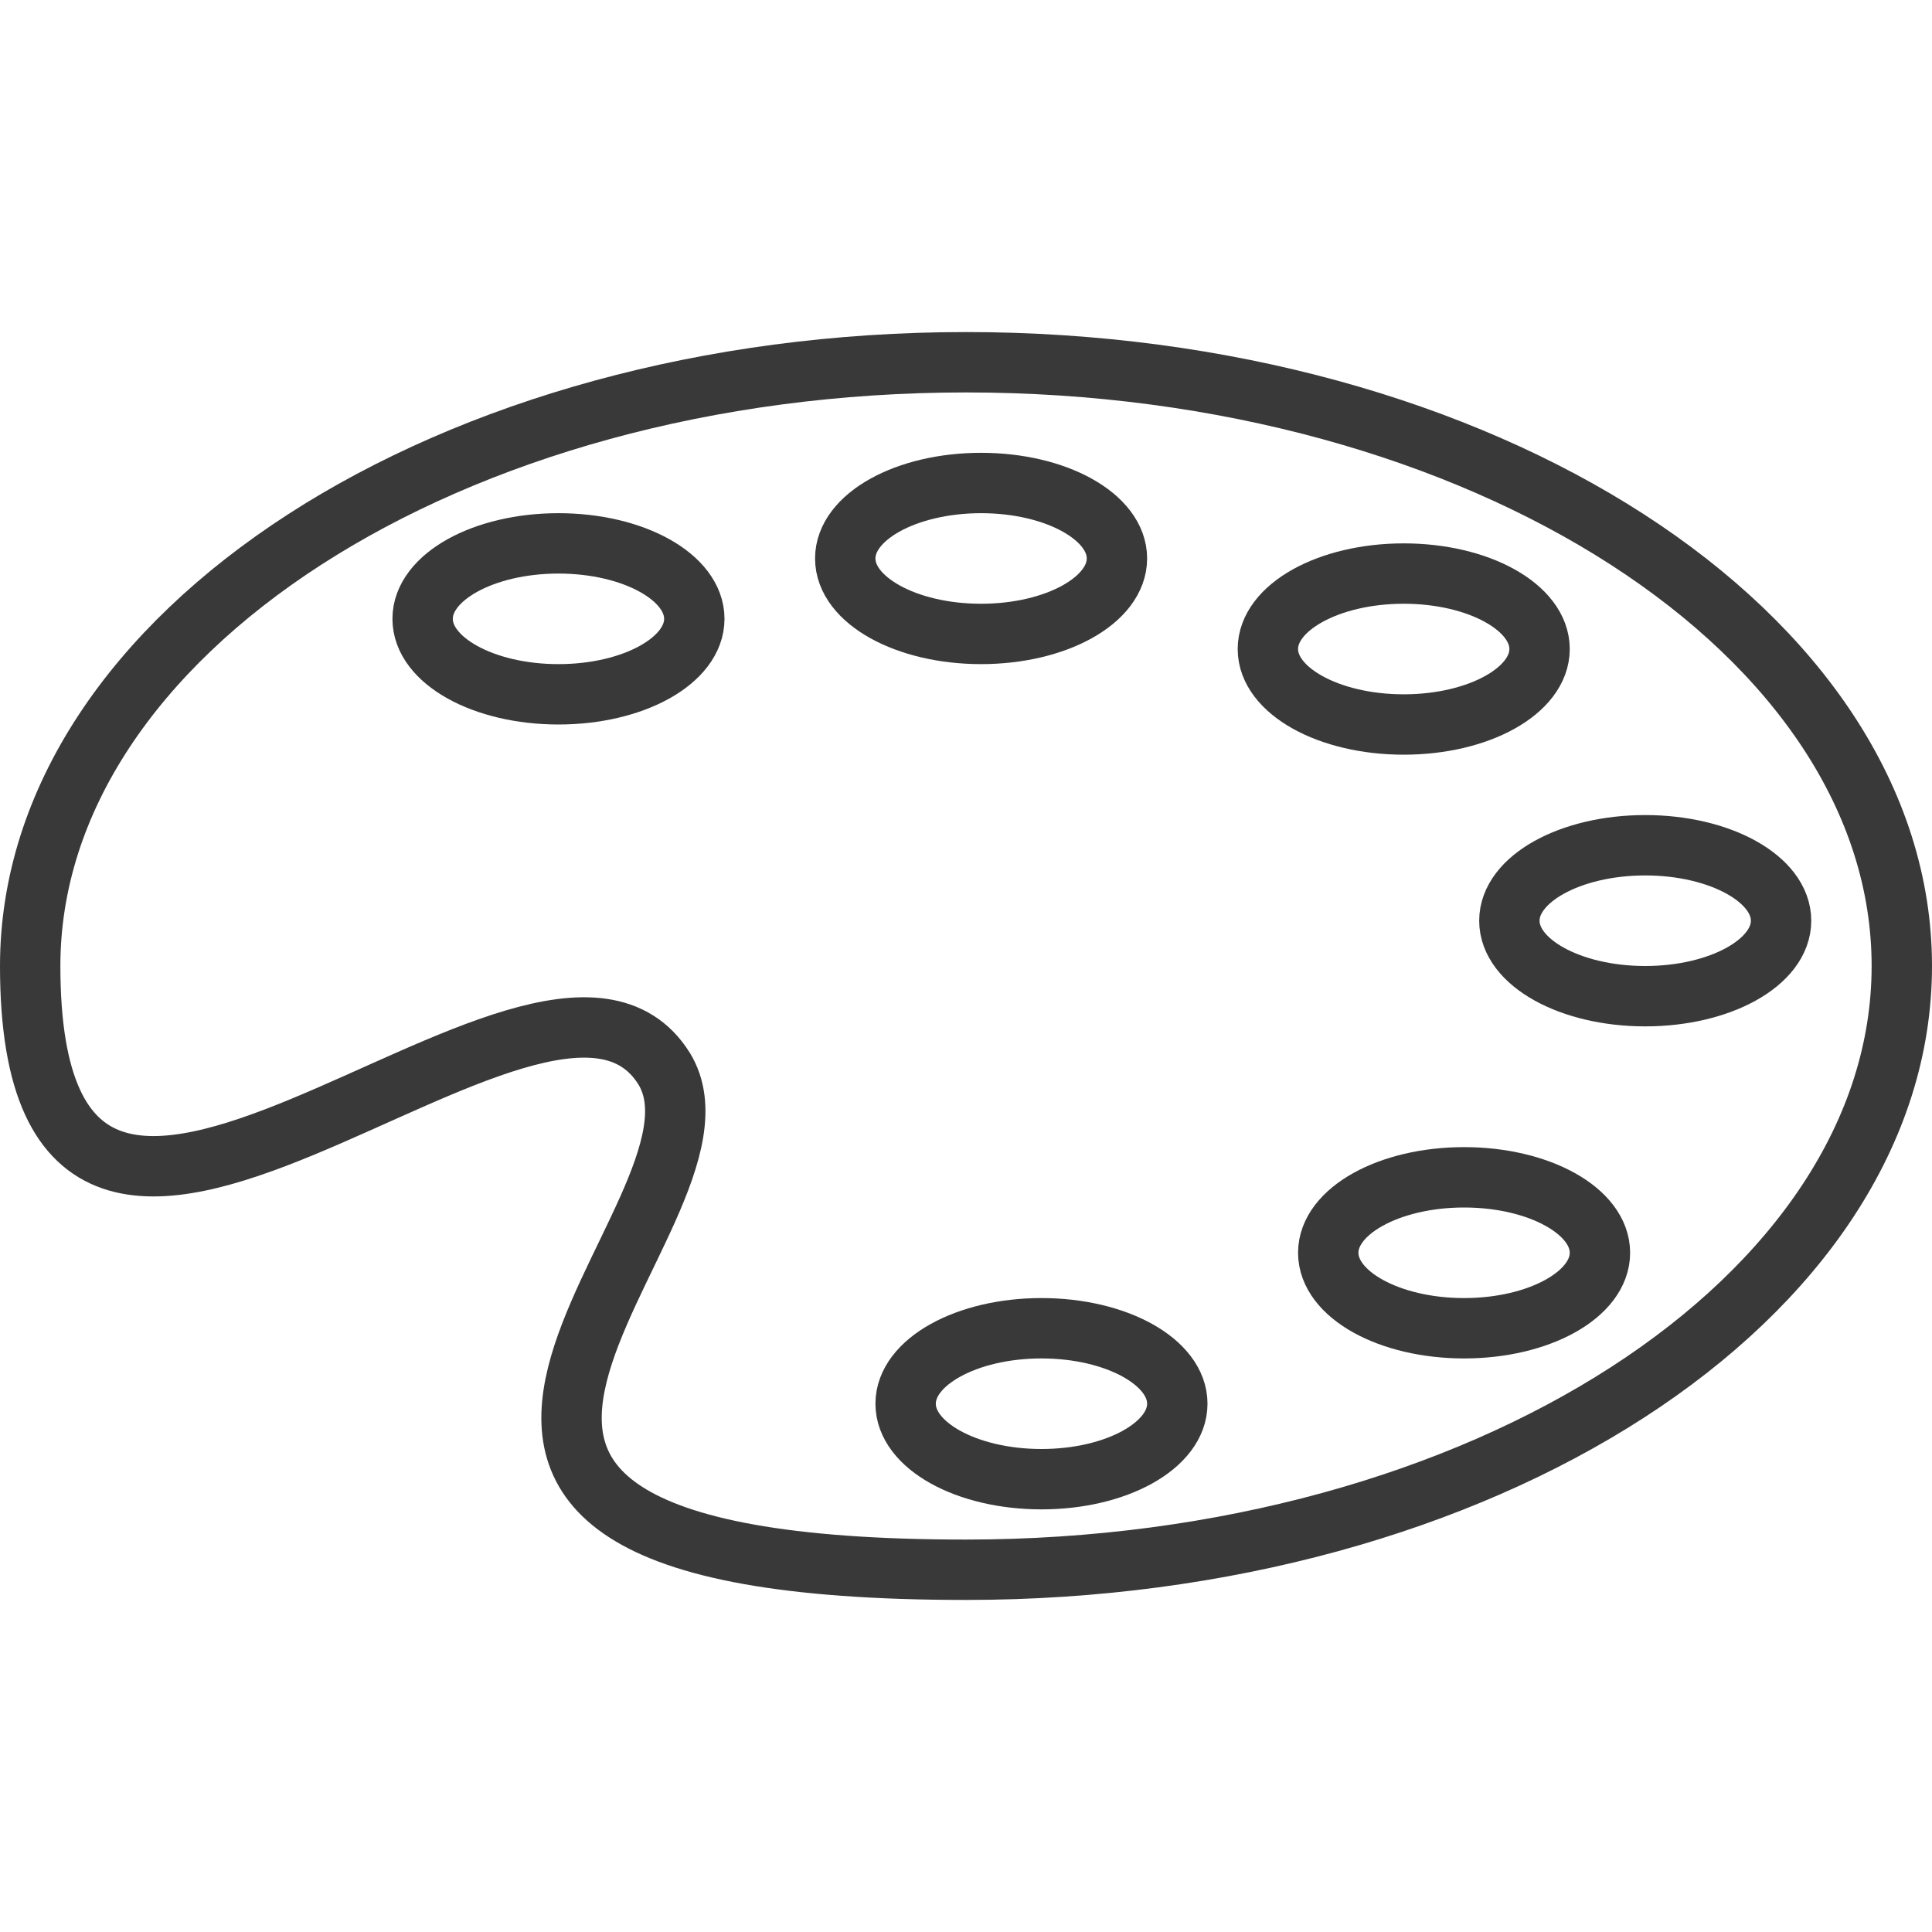
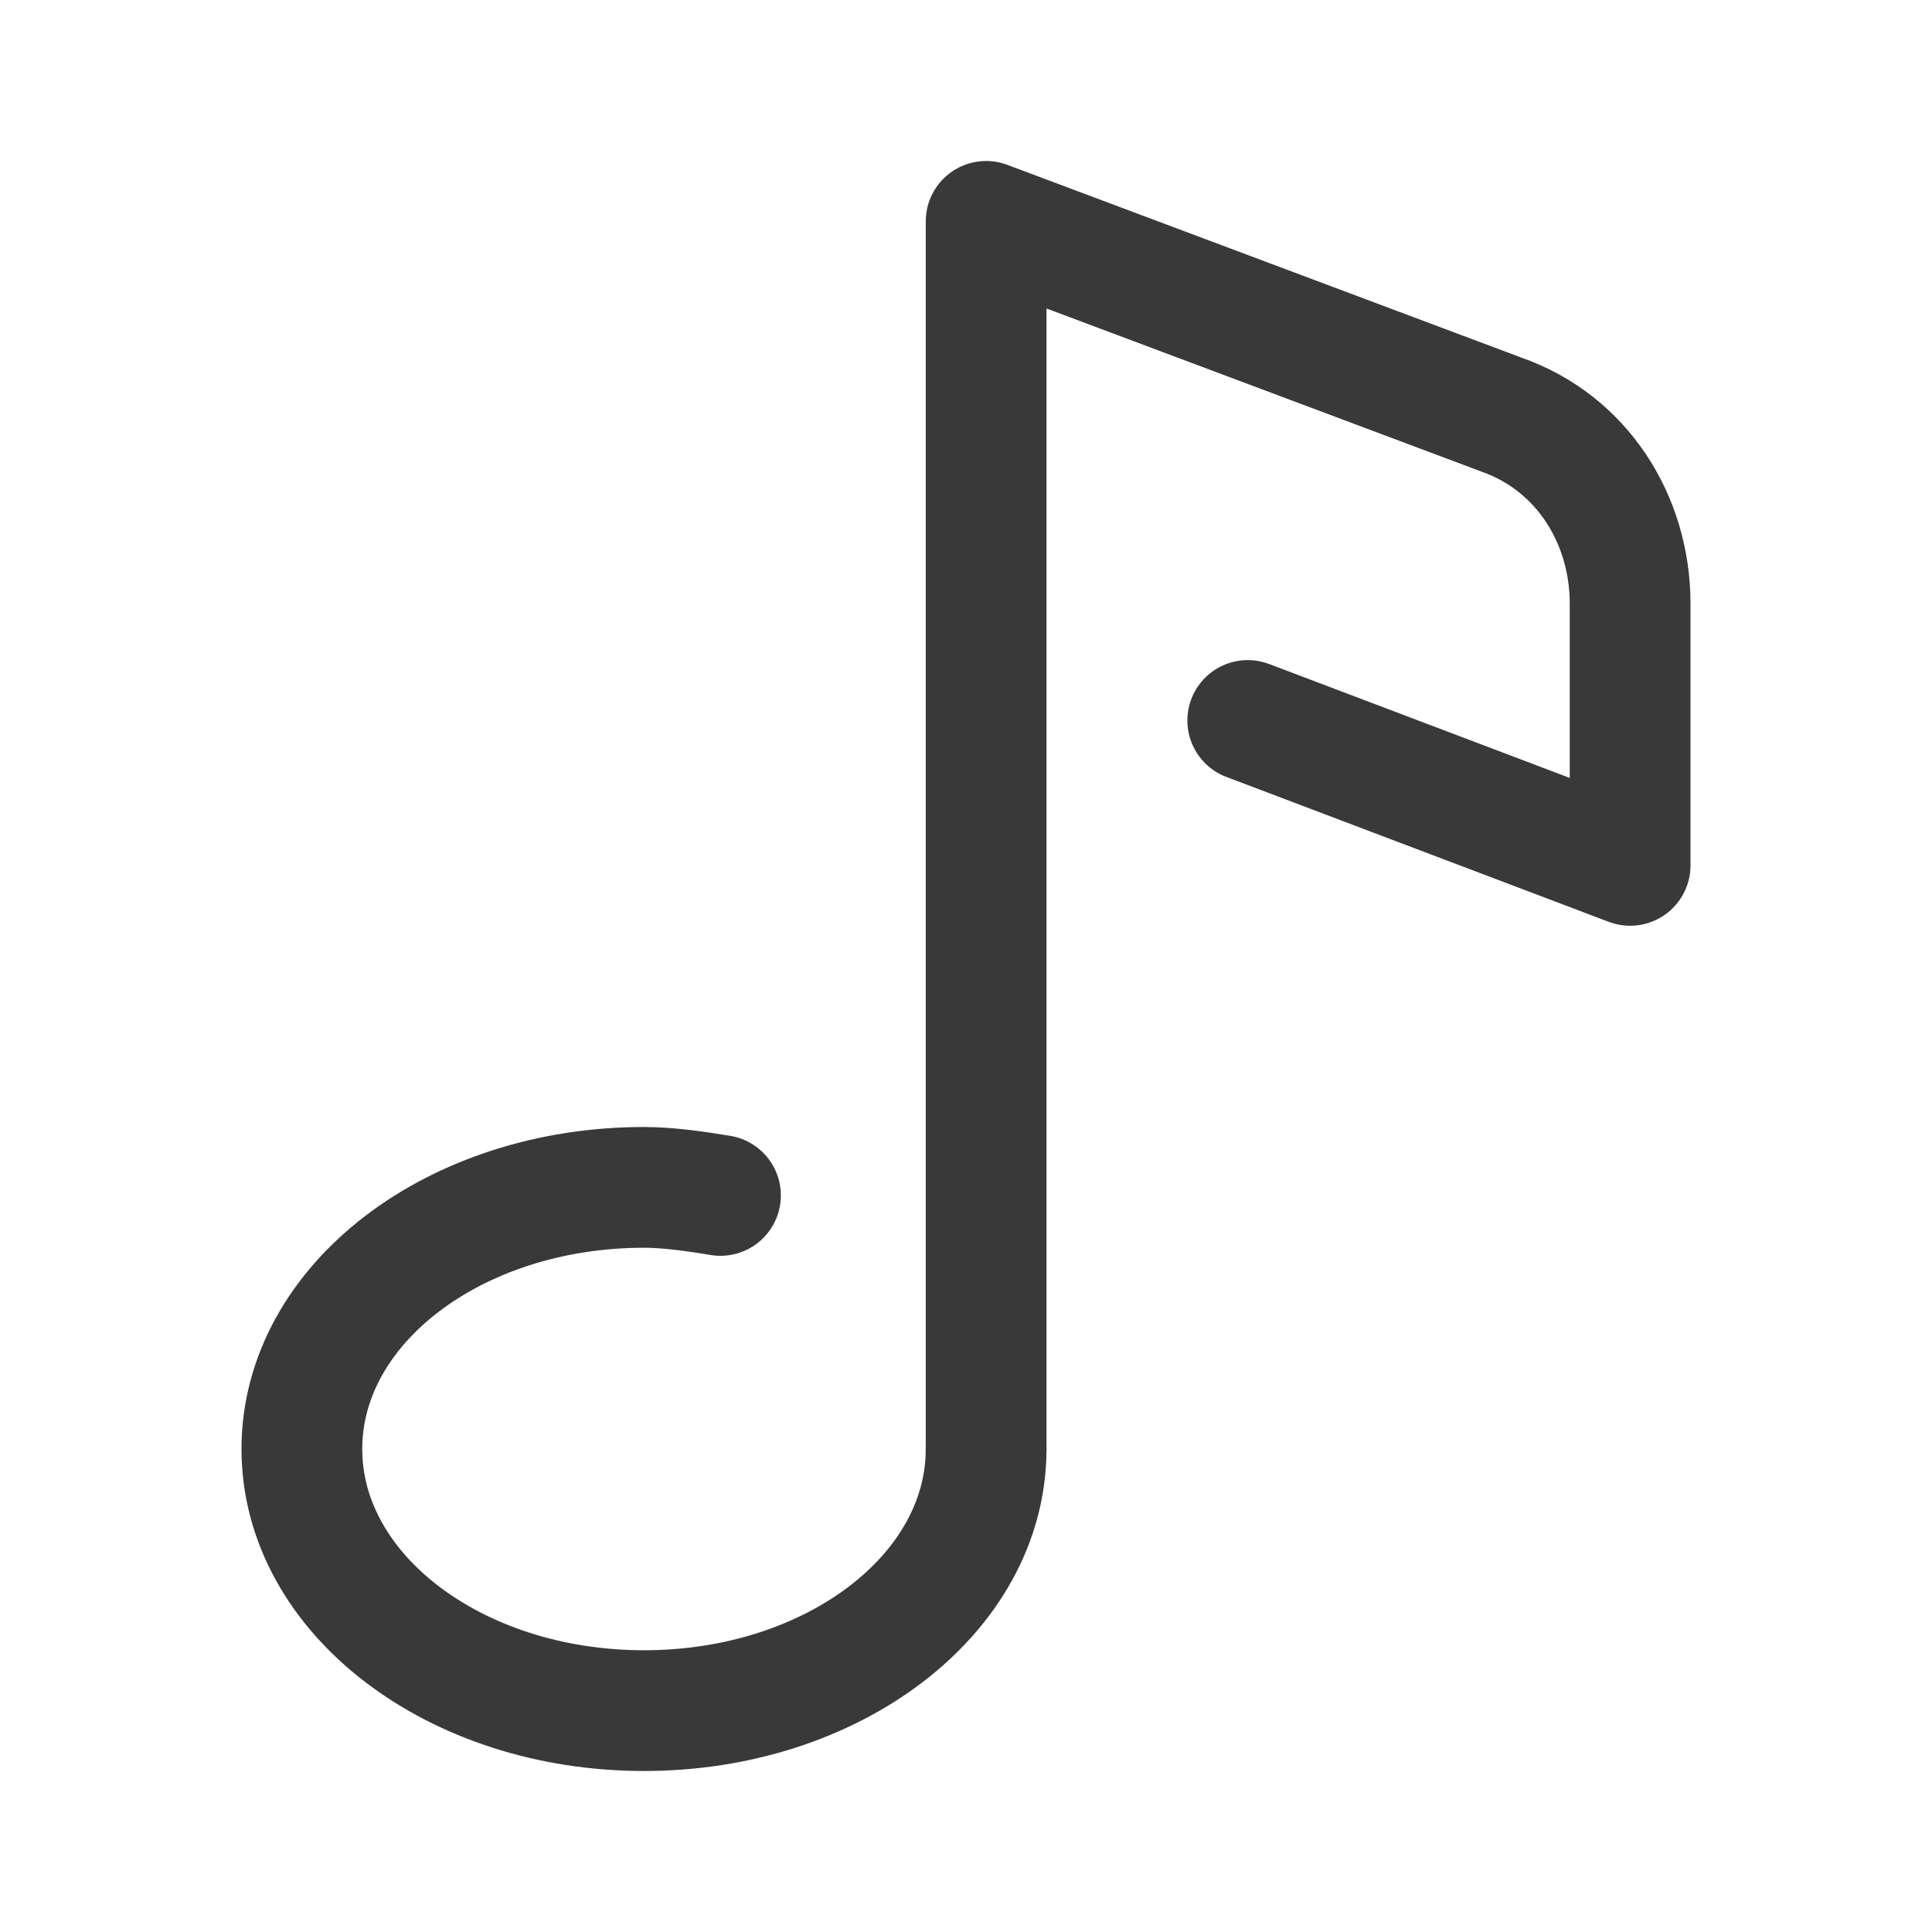
- <svg xmlns="http://www.w3.org/2000/svg" width="800px" height="800px" viewBox="0 -11 64 64" version="1.1" fill="#393939" stroke="#393939">
-   <g id="SVGRepo_bgCarrier" stroke-width="0" />
-   <g id="SVGRepo_tracerCarrier" stroke-linecap="round" stroke-linejoin="round" />
-   <g id="SVGRepo_iconCarrier">
-     <defs> </defs>
-     <g id="Page-1" stroke="none" stroke-width="1" fill="none" fill-rule="evenodd">
-       <g id="Color-palette" transform="translate(1, 1)" stroke="#393939" stroke-width="2">
-         <path d="M62,20 C62,31 48.1,40 31,40 C7,40 24,28.3 21,23.4 C17,17 0,36.1 0,20 C0,9 13.9,0 31,0 C48.1,0 62,9 62,20 L62,20 Z" id="Shape"> </path>
-         <ellipse id="Oval" cx="31.5" cy="6.5" rx="4.5" ry="2.5"> </ellipse>
-         <ellipse id="Oval" cx="17.5" cy="8.5" rx="4.5" ry="2.5"> </ellipse>
-         <ellipse id="Oval" cx="33.5" cy="34.5" rx="4.5" ry="2.5"> </ellipse>
-         <ellipse id="Oval" cx="47.5" cy="29.5" rx="4.5" ry="2.5"> </ellipse>
-         <ellipse id="Oval" cx="45.5" cy="9.5" rx="4.5" ry="2.5"> </ellipse>
-         <ellipse id="Oval" cx="53.5" cy="18.5" rx="4.5" ry="2.5"> </ellipse>
+ <svg xmlns="http://www.w3.org/2000/svg" x="0px" y="0px" width="100" height="100" viewBox="0,0,256,256">
+   <g transform="">
+     <g fill="none" fill-rule="nonzero" stroke="#393939" stroke-width="3" stroke-linecap="round" stroke-linejoin="none" stroke-miterlimit="10" stroke-dasharray="" stroke-dashoffset="0" font-family="none" font-weight="none" font-size="none" text-anchor="none" style="mix-blend-mode: normal">
+       <g transform="scale(5.33333,5.33333)">
+         <path d="M24.5,36c0,3.6 -3.8,6.5 -8.5,6.5c-4.7,0 -8.5,-2.9 -8.5,-6.5c0,-3.6 3.8,-6.5 8.5,-6.5c0.6,0 1.3,0.1 1.9,0.2" stroke-linejoin="miter" />
+         <path d="M24.5,36v-30.5l12.8,4.8c2,0.7 3.2,2.6 3.2,4.7v6.5l-9.5,-3.6" stroke-linejoin="round" />
      </g>
    </g>
  </g>
</svg>
